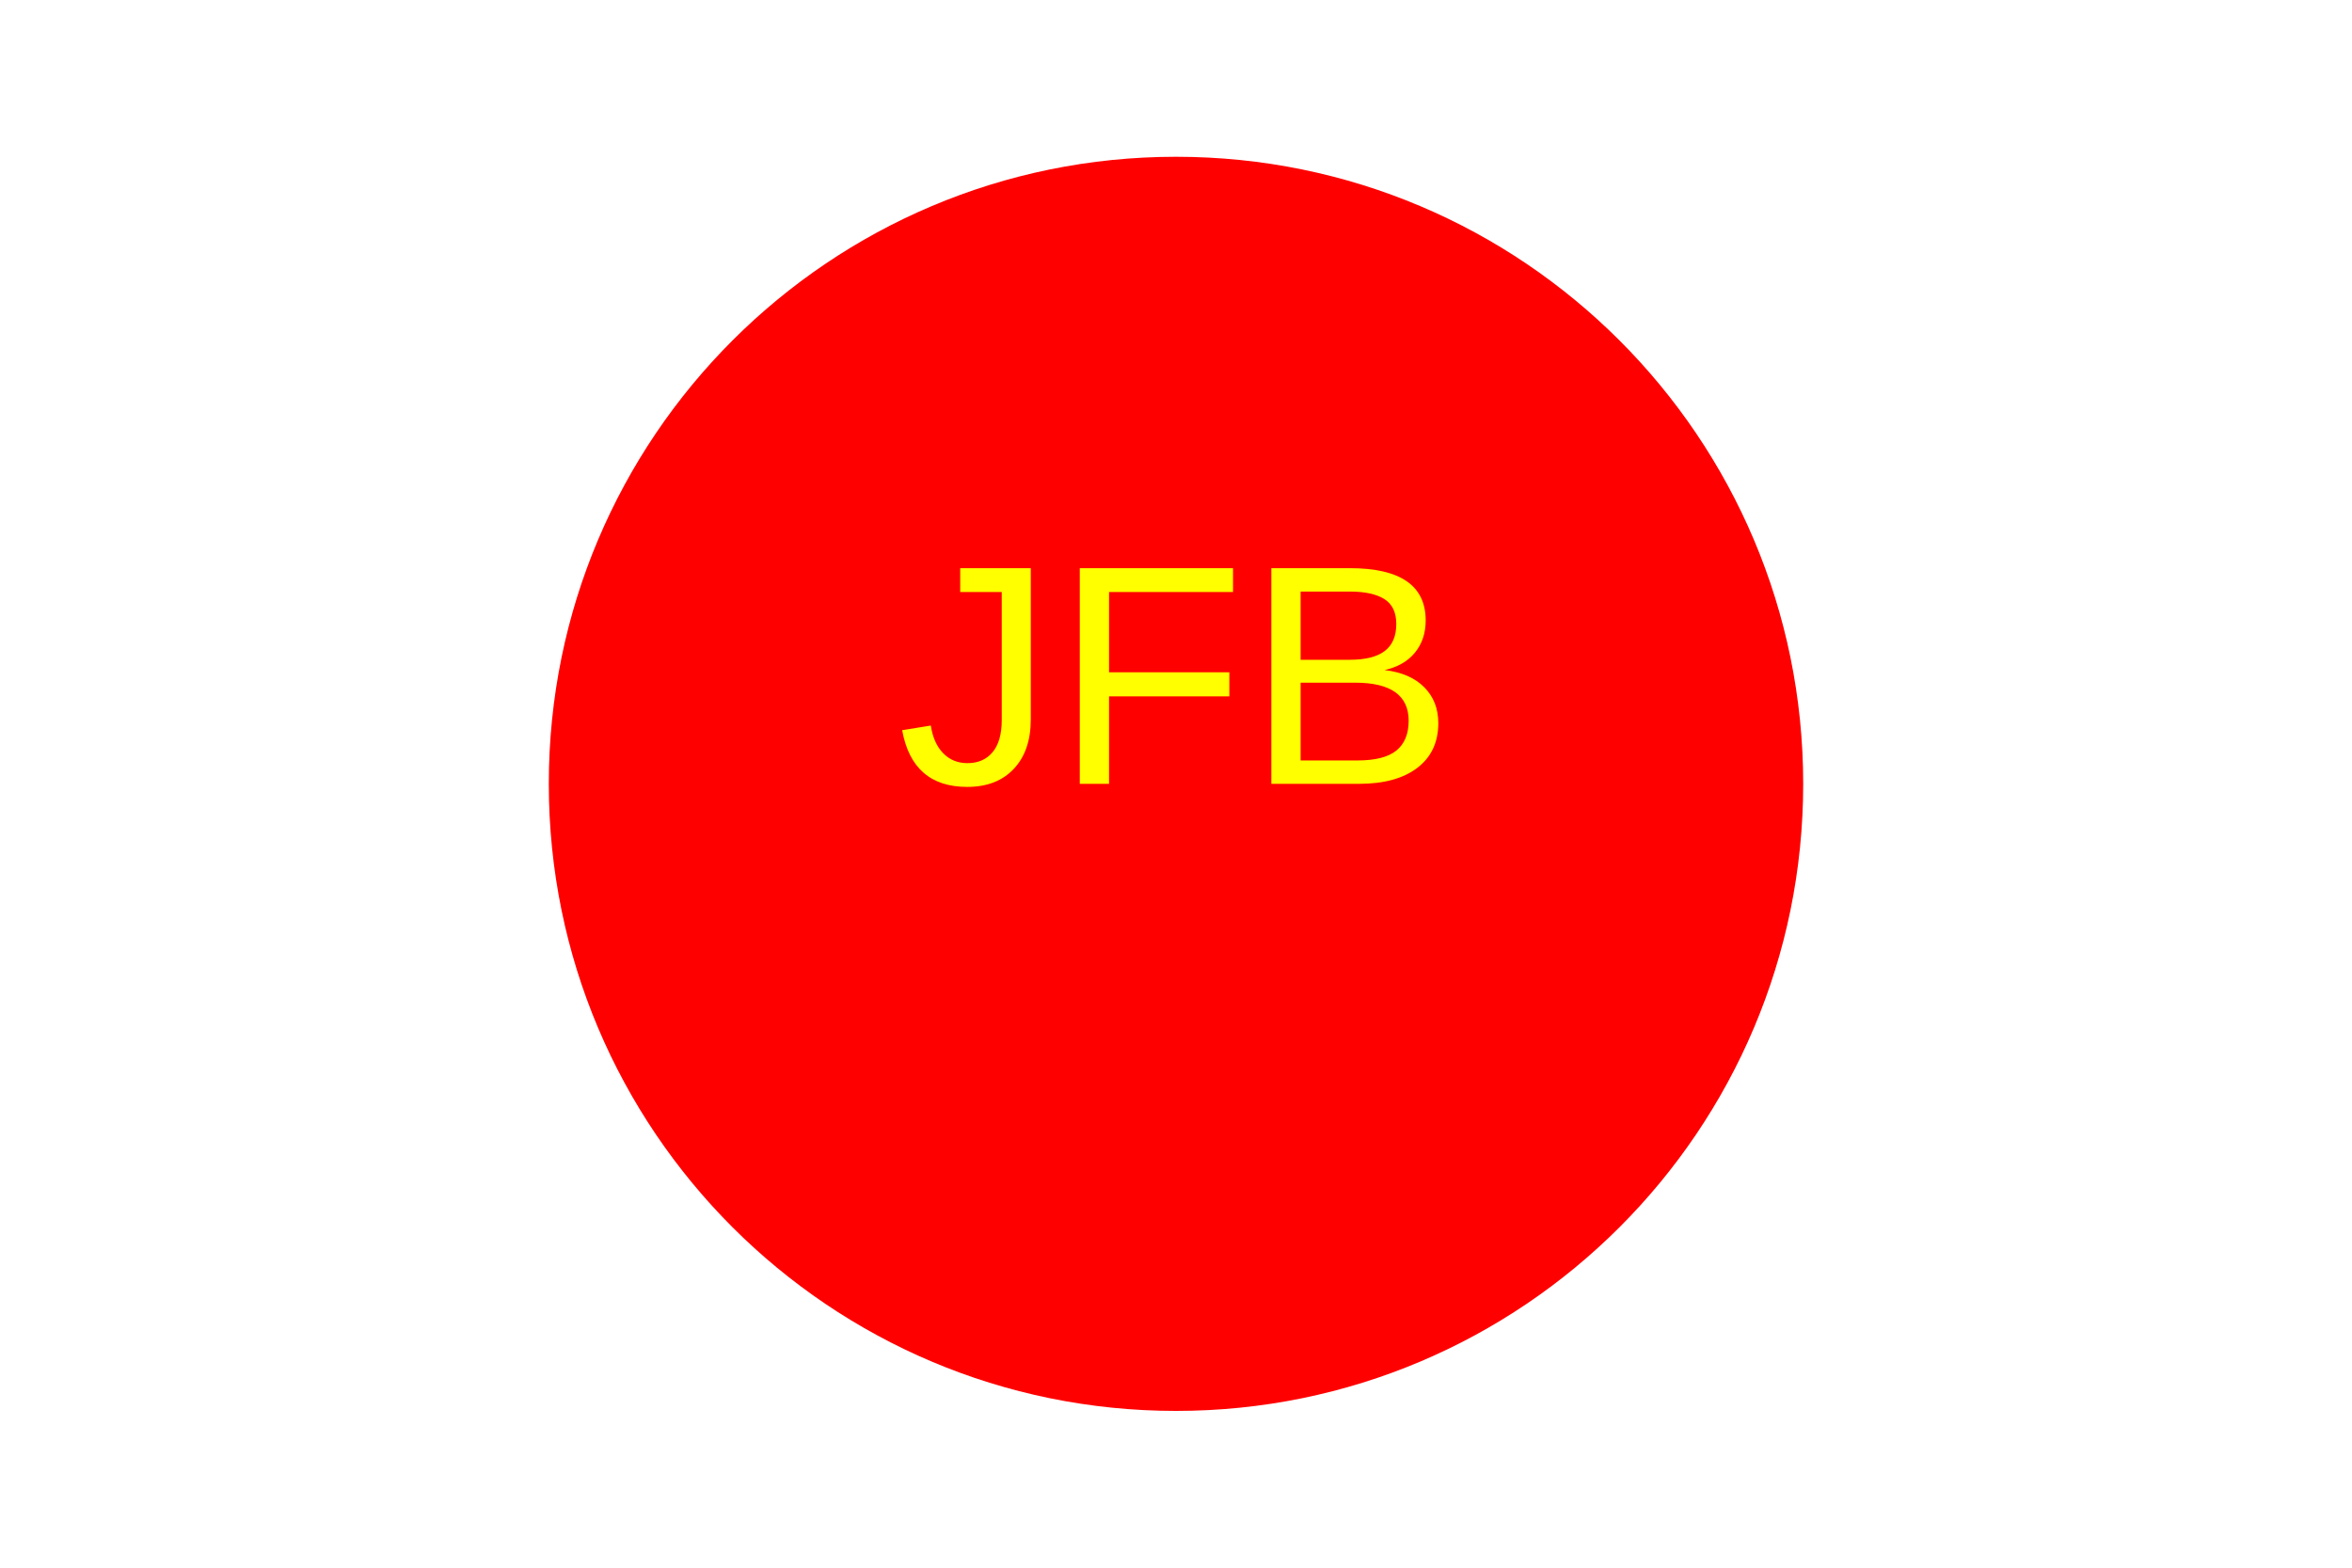
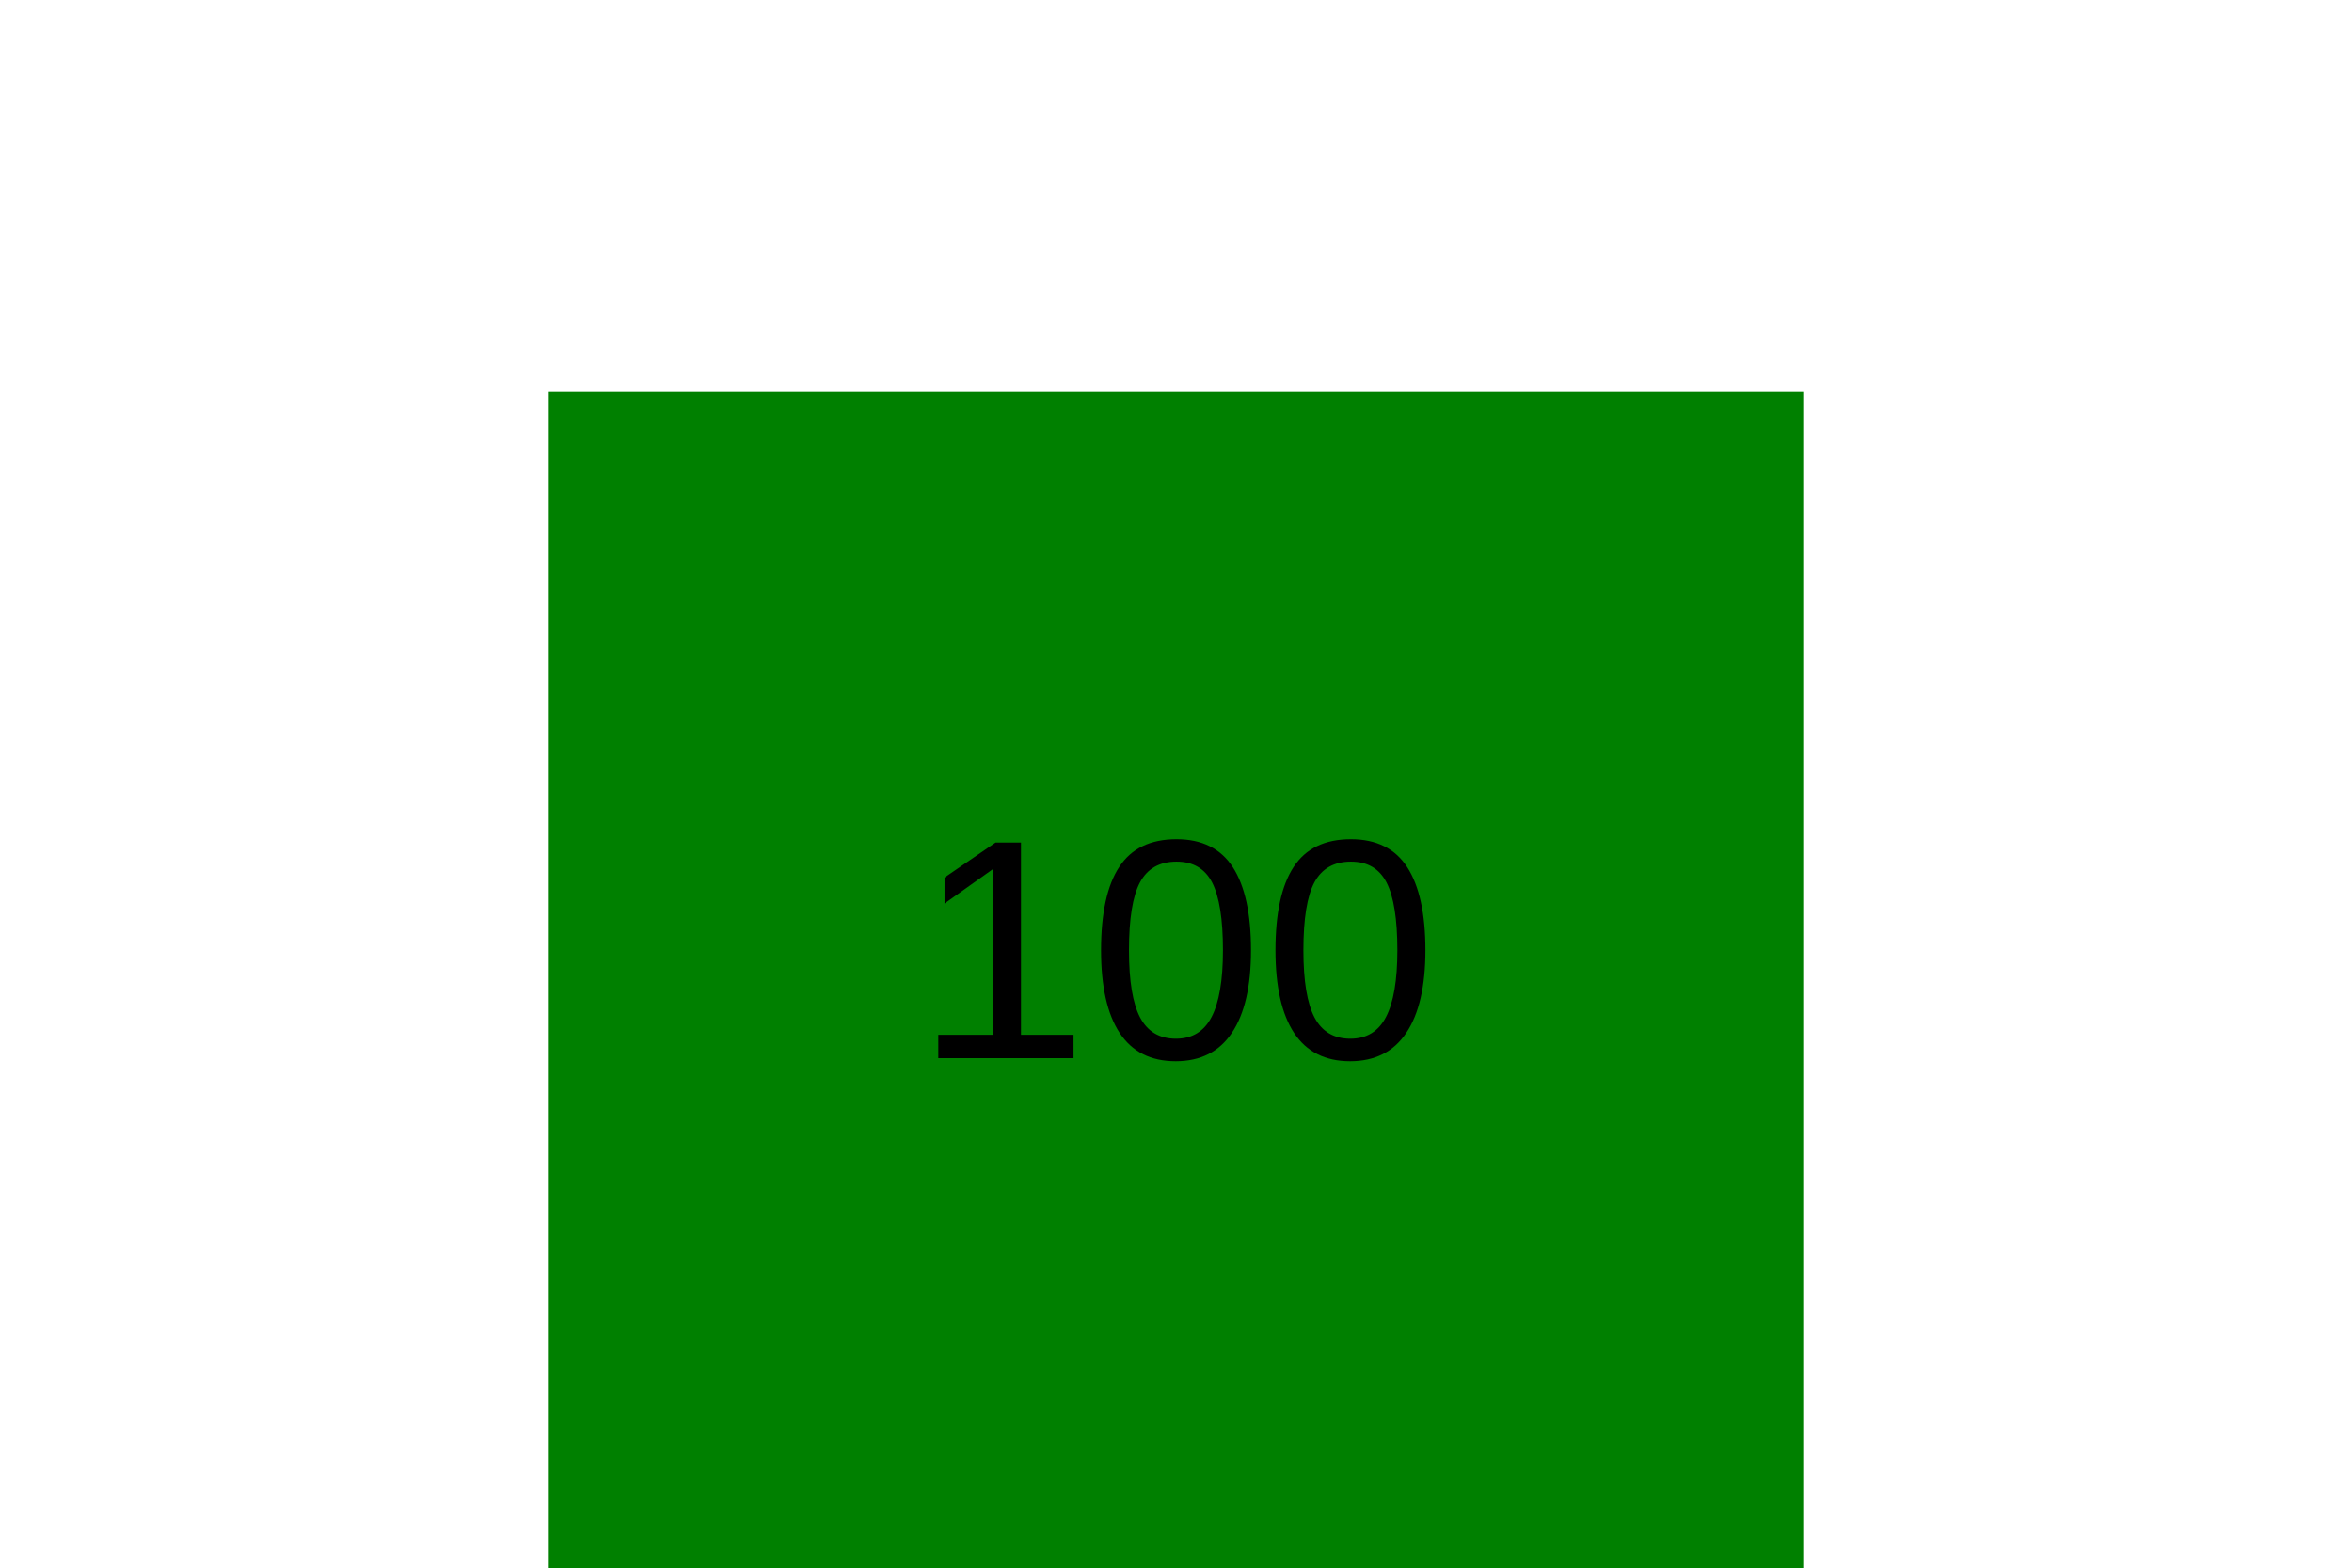
<svg xmlns="http://www.w3.org/2000/svg" width="300" height="200">
-   <circle cx="150" cy="100" r="80" fill="red" />
-   <text x="150" y="100" font-family="Arial" font-size="40" fill="yellow" text-anchor="middle">
-             JFB
+   <rect x="70" y="50" width="160" height="160" fill="green" />
+   <text x="150" y="135" font-family="Arial" font-size="40" fill="black" text-anchor="middle">
+             100
            </text>
</svg>
